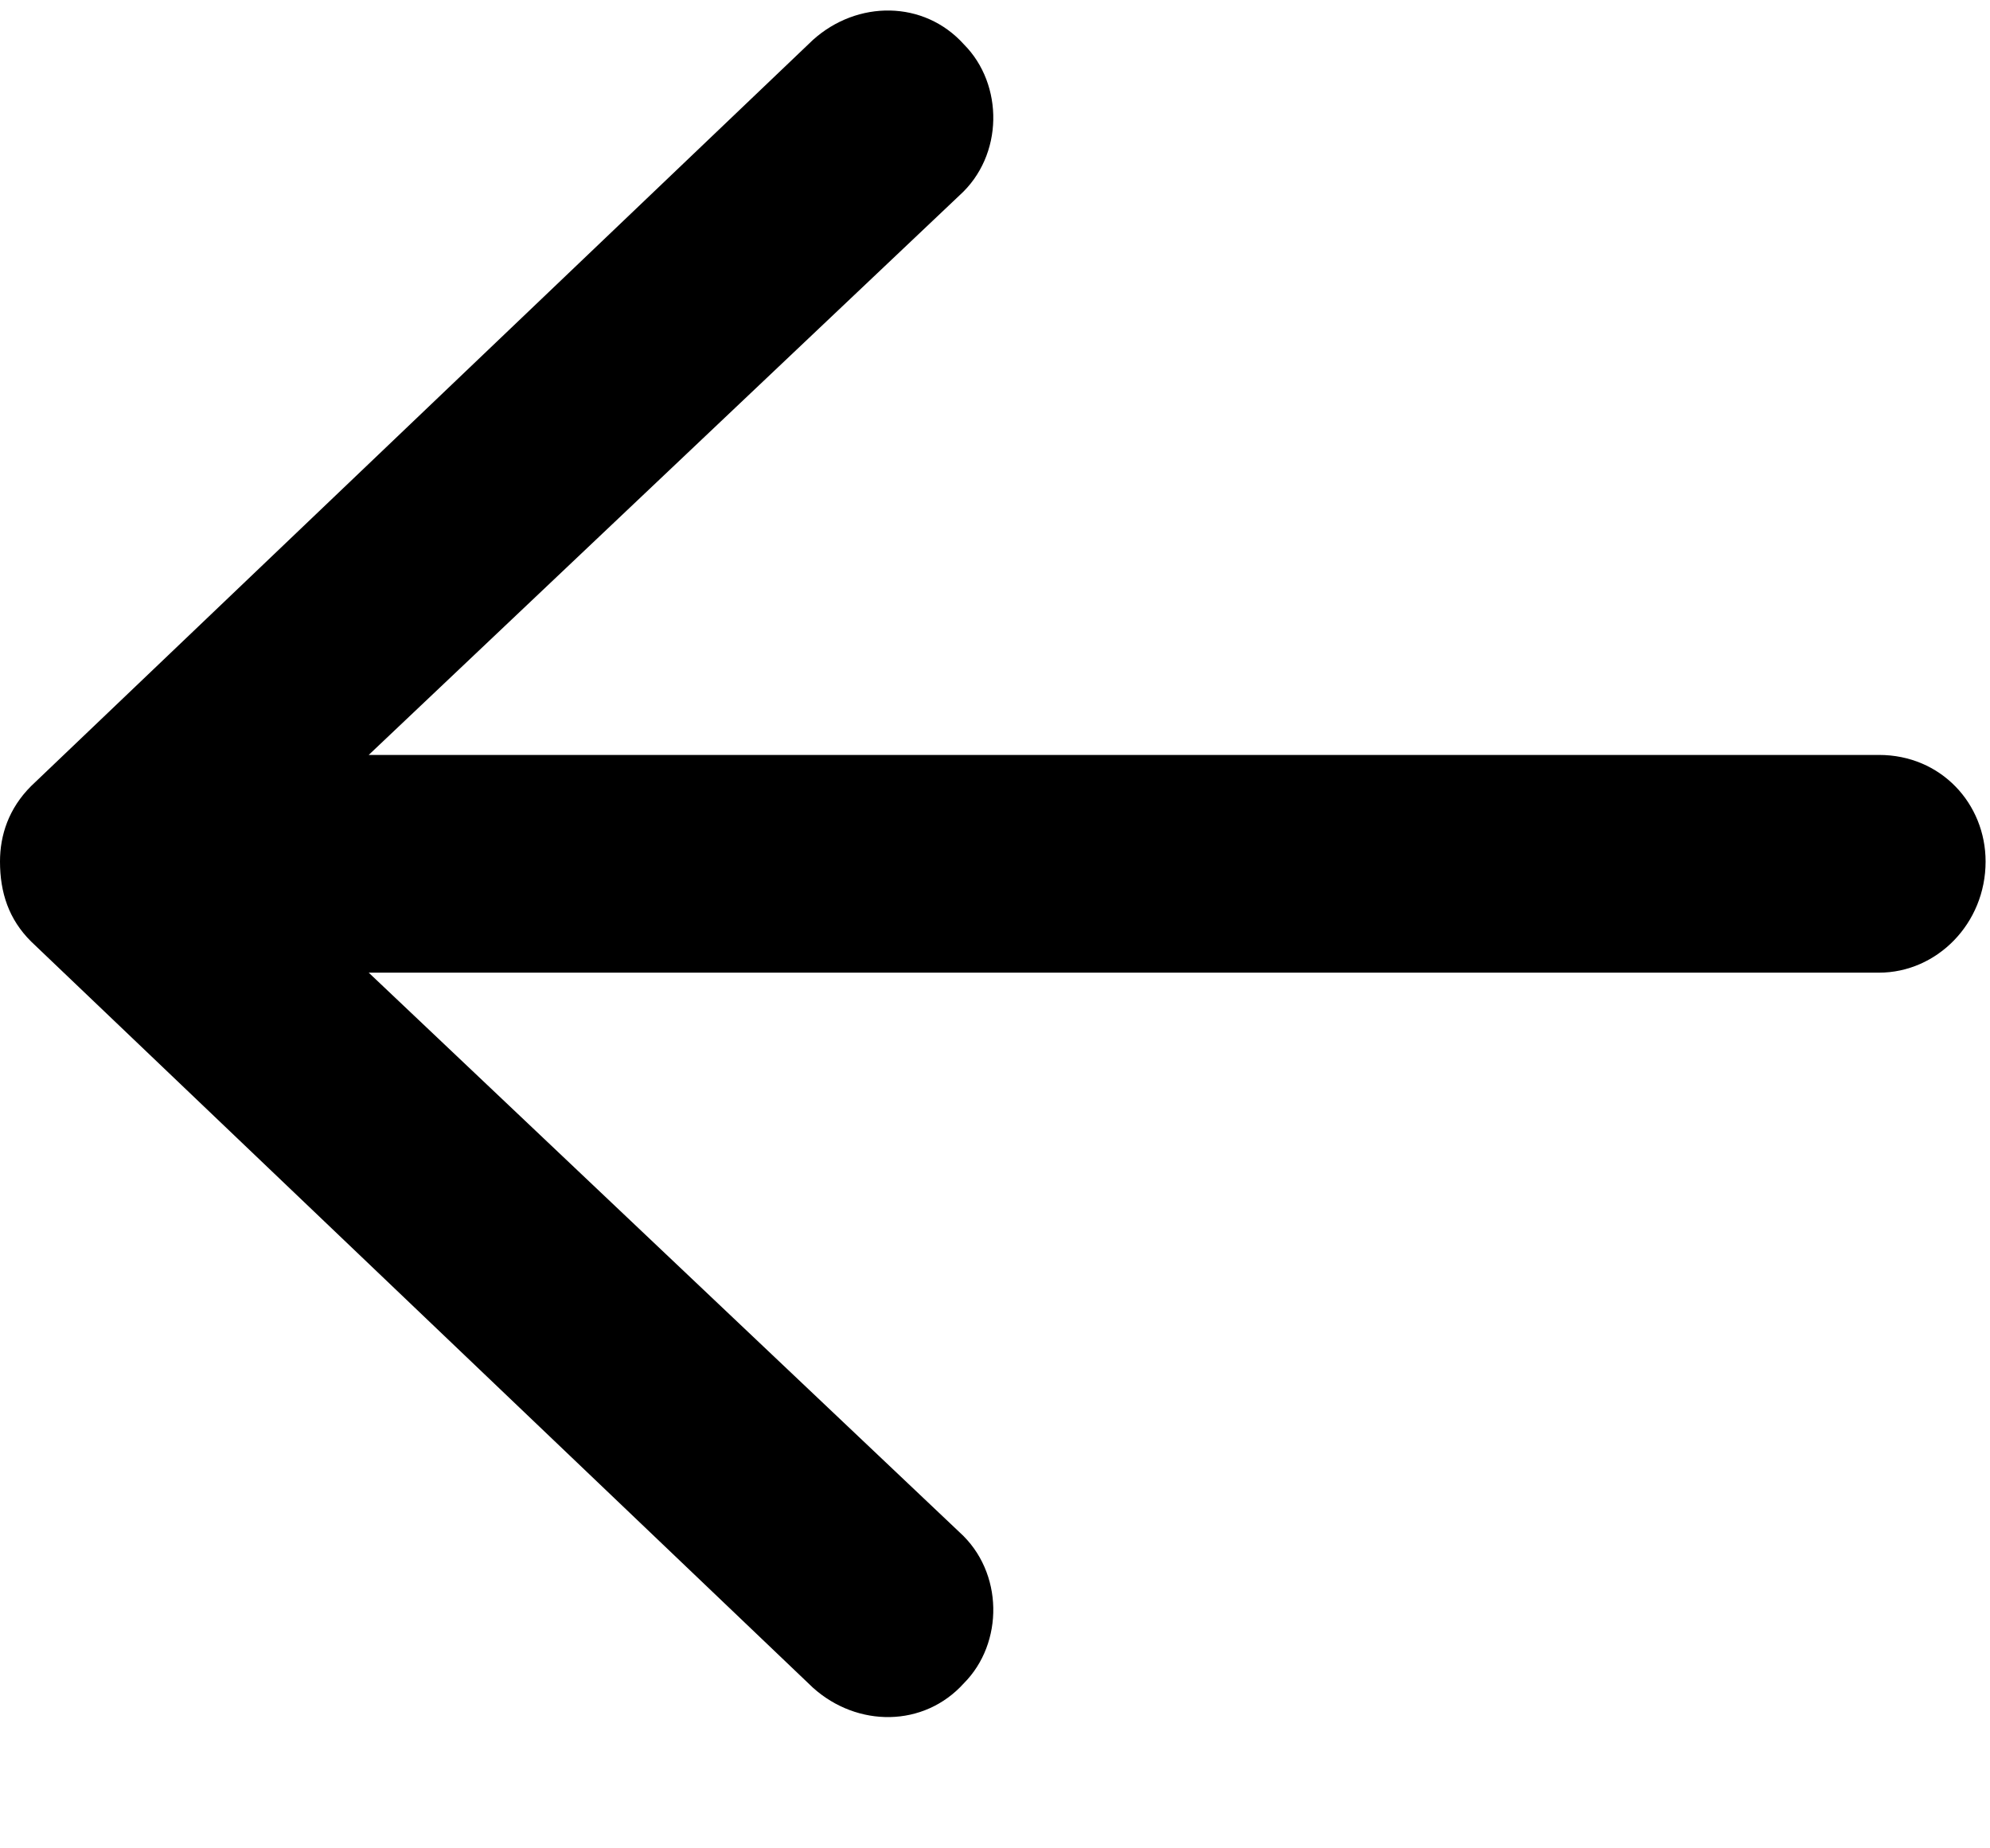
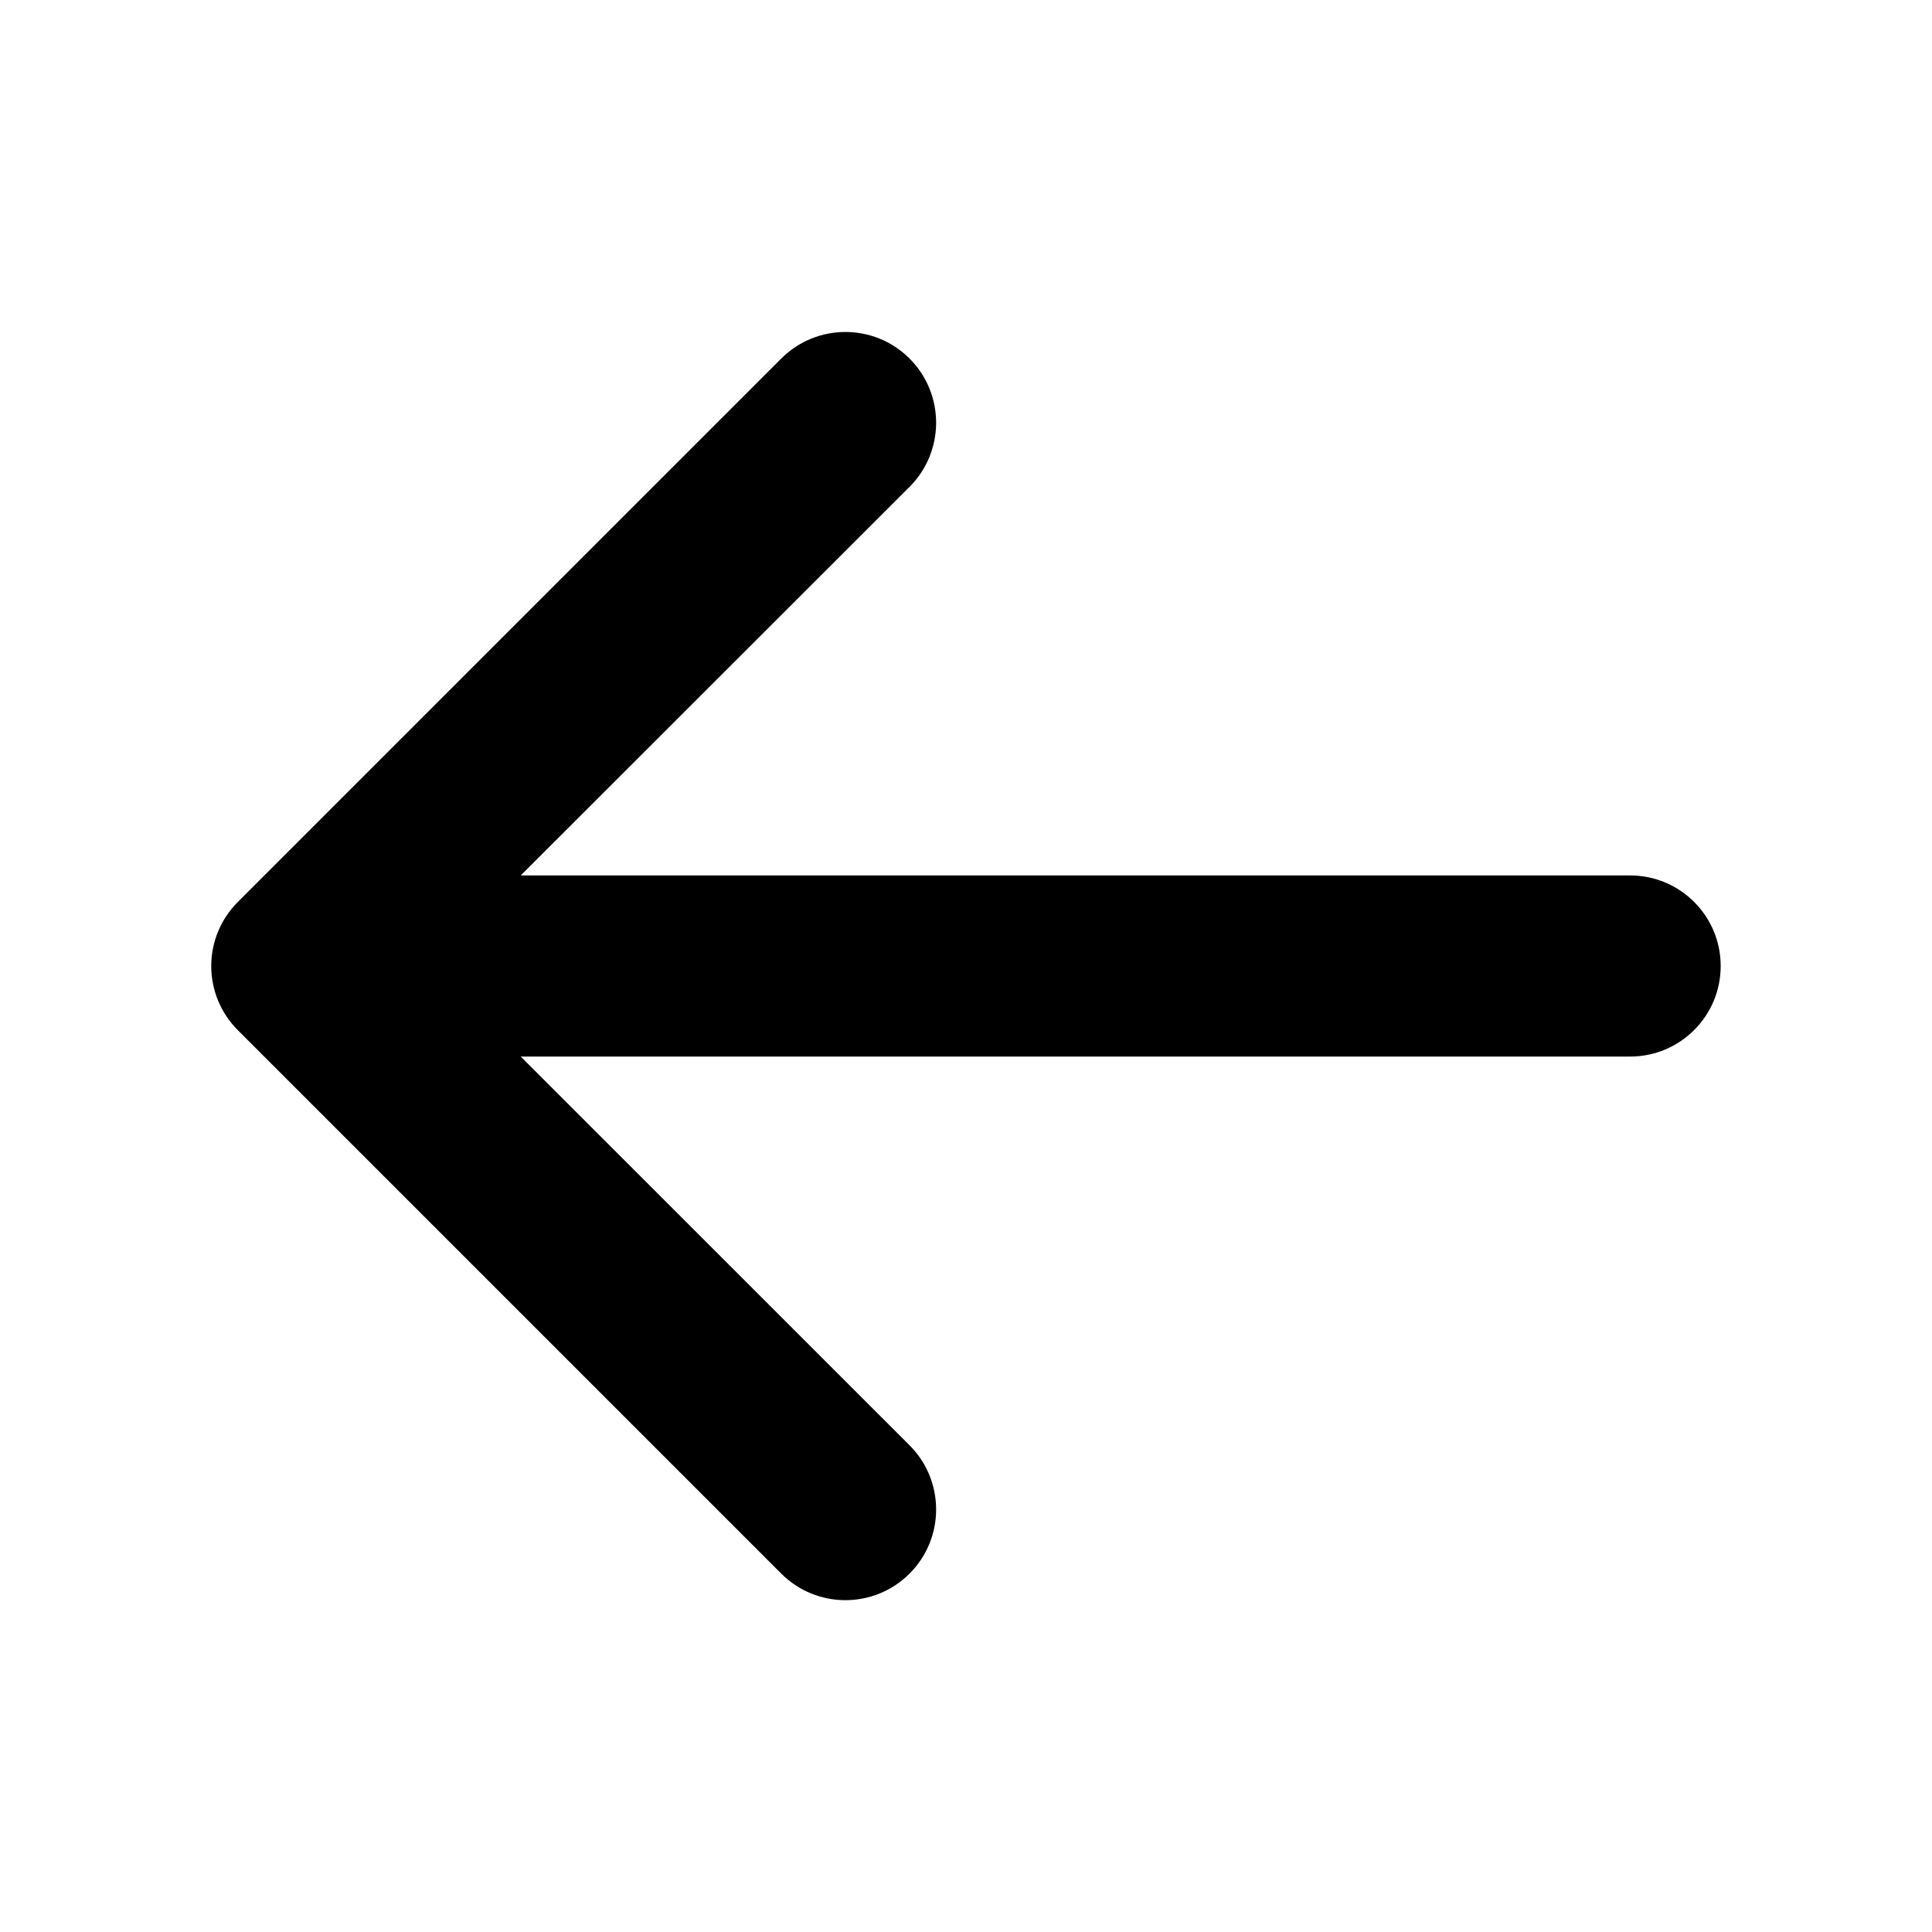
- <svg xmlns="http://www.w3.org/2000/svg" viewBox="0 0 14 13" fill="none">
-   <path d="M13.969 6.062C13.969 6.5 13.625 6.844 13.219 6.844H2.594L6.75 10.781C7.062 11.062 7.062 11.562 6.781 11.844C6.5 12.156 6.031 12.156 5.719 11.875L0.219 6.625C0.062 6.469 0 6.281 0 6.062C0 5.875 0.062 5.688 0.219 5.531L5.719 0.281C6.031 0 6.5 0 6.781 0.312C7.062 0.594 7.062 1.094 6.75 1.375L2.594 5.312H13.219C13.656 5.312 13.969 5.656 13.969 6.062Z" fill="currentColor" />
+ <svg xmlns="http://www.w3.org/2000/svg" viewBox="0 0 256 256" fill="currentColor">
+   <path d="M228,128a12,12,0,0,1-12,12H69l51.52,51.51a12,12,0,0,1-17,17l-72-72a12,12,0,0,1,0-17l72-72a12,12,0,0,1,17,17L69,116H216A12,12,0,0,1,228,128Z" />
</svg>
